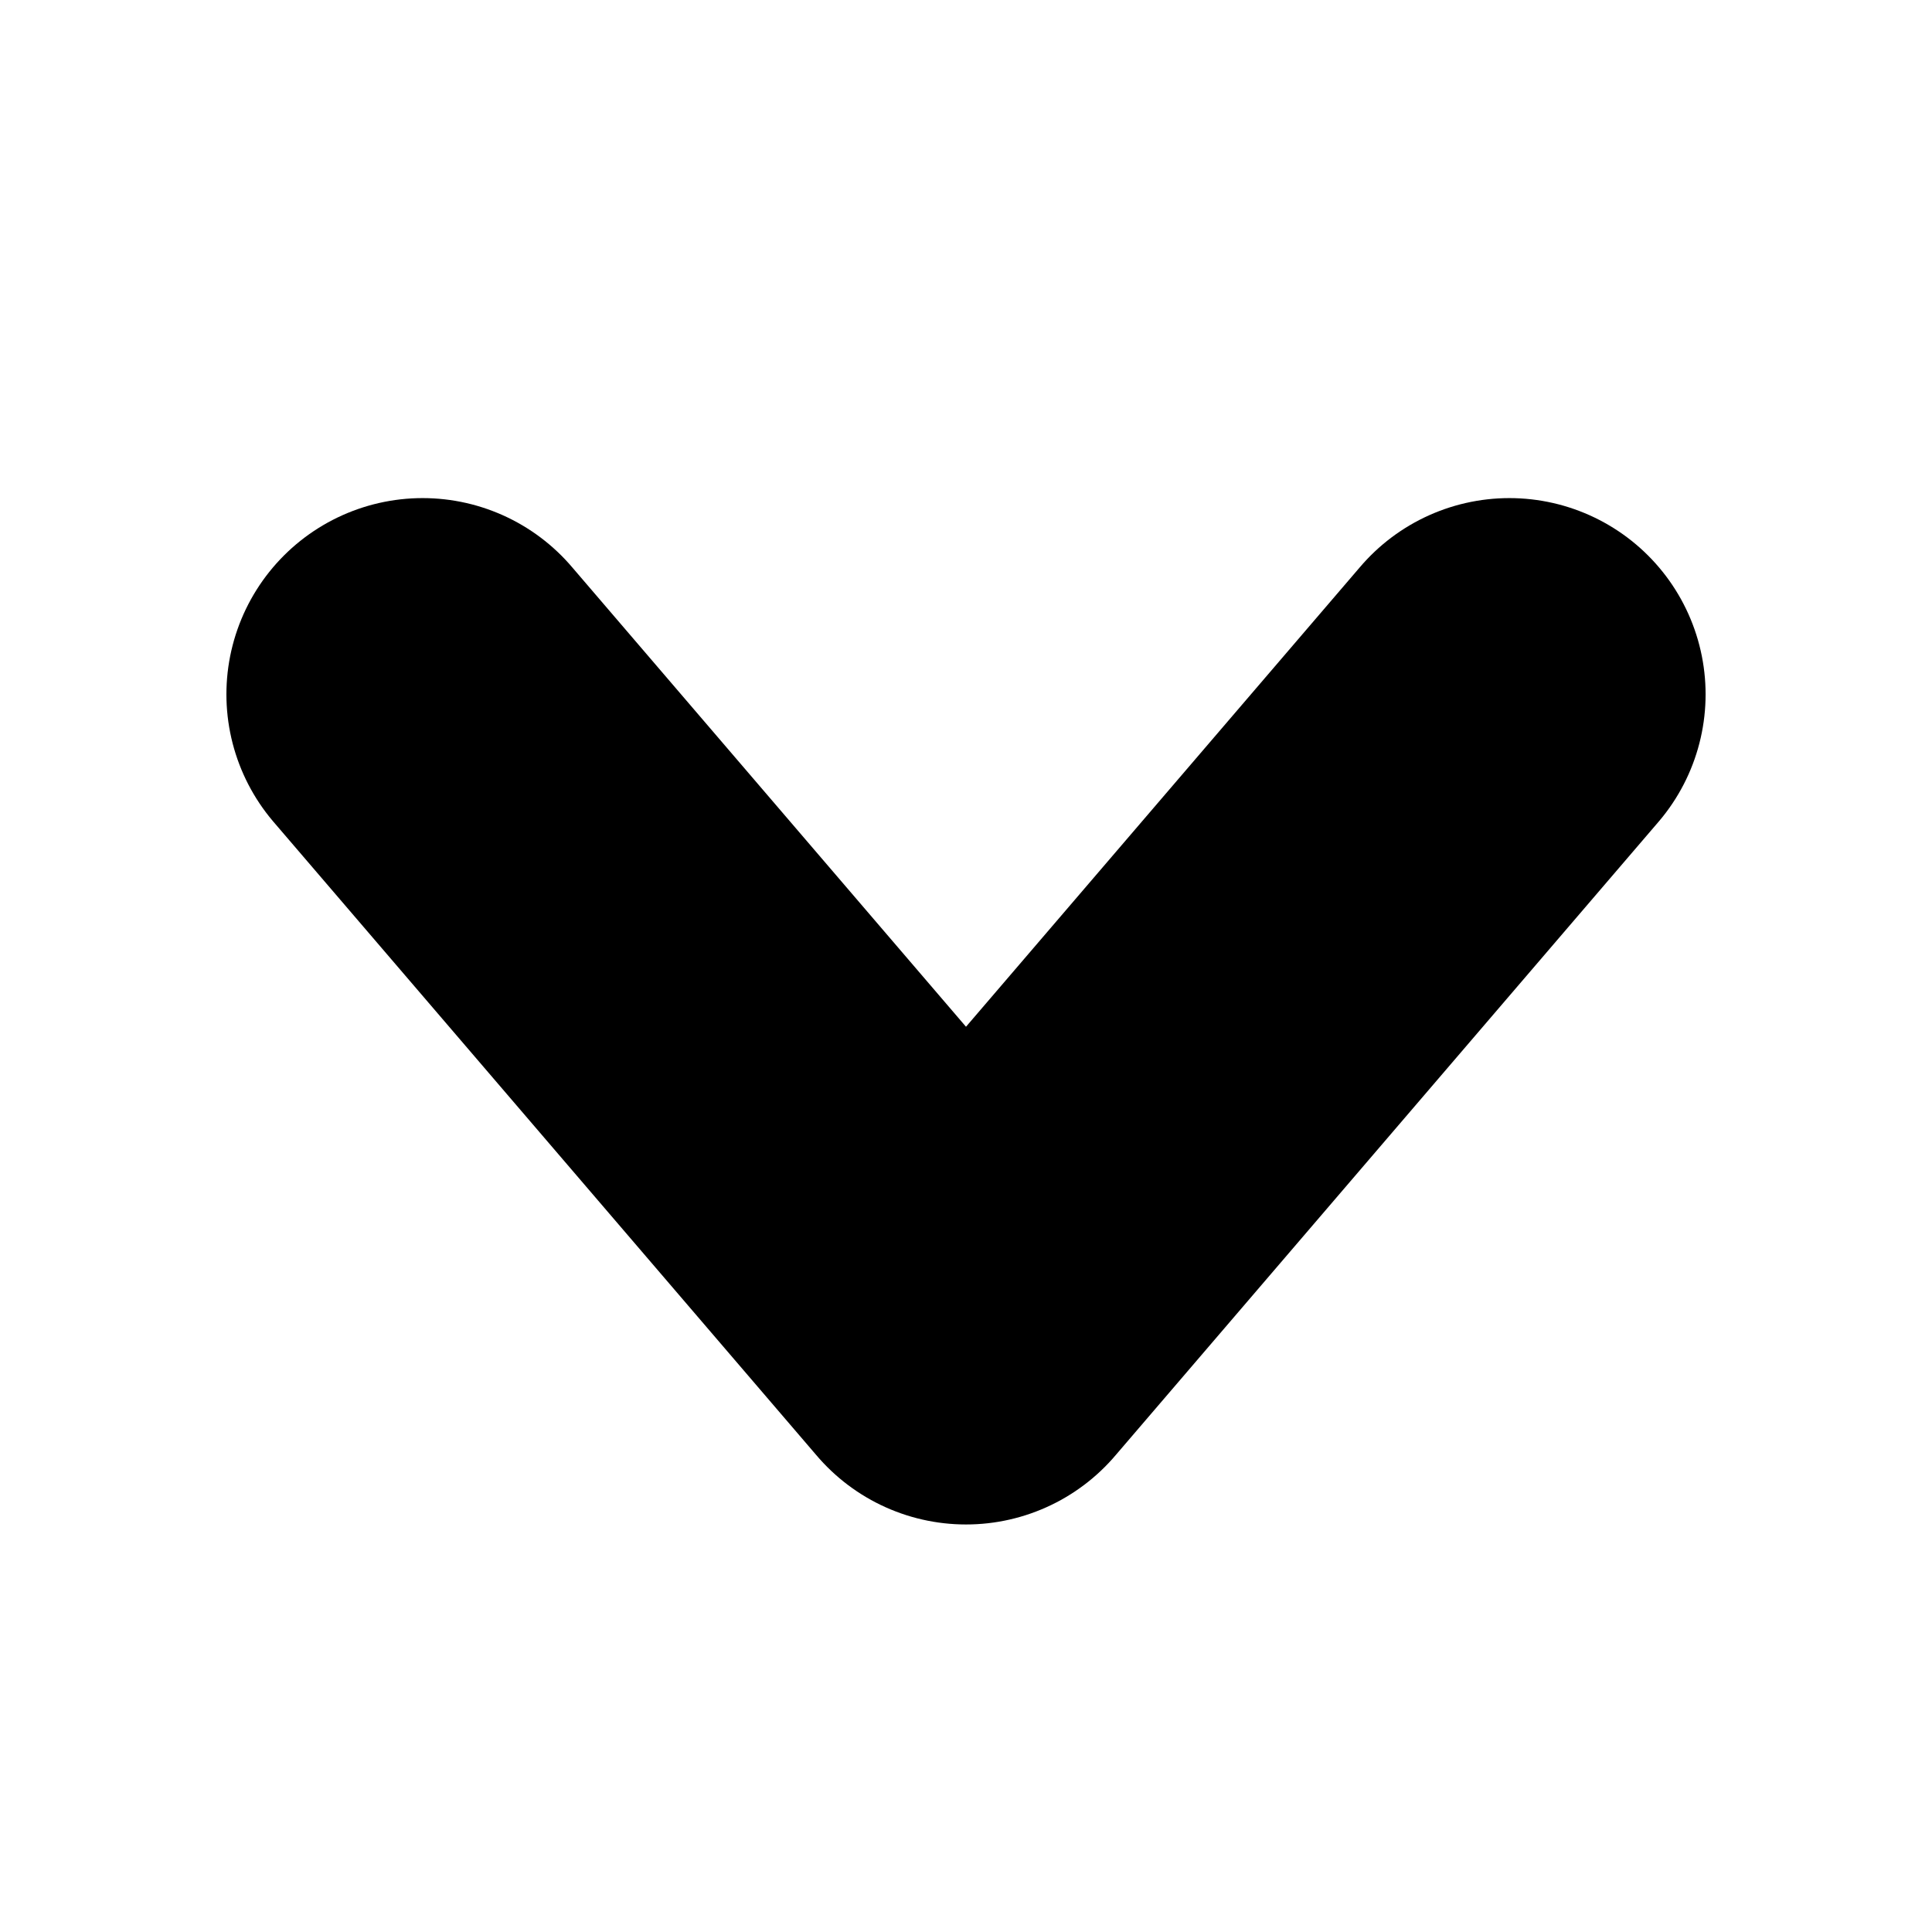
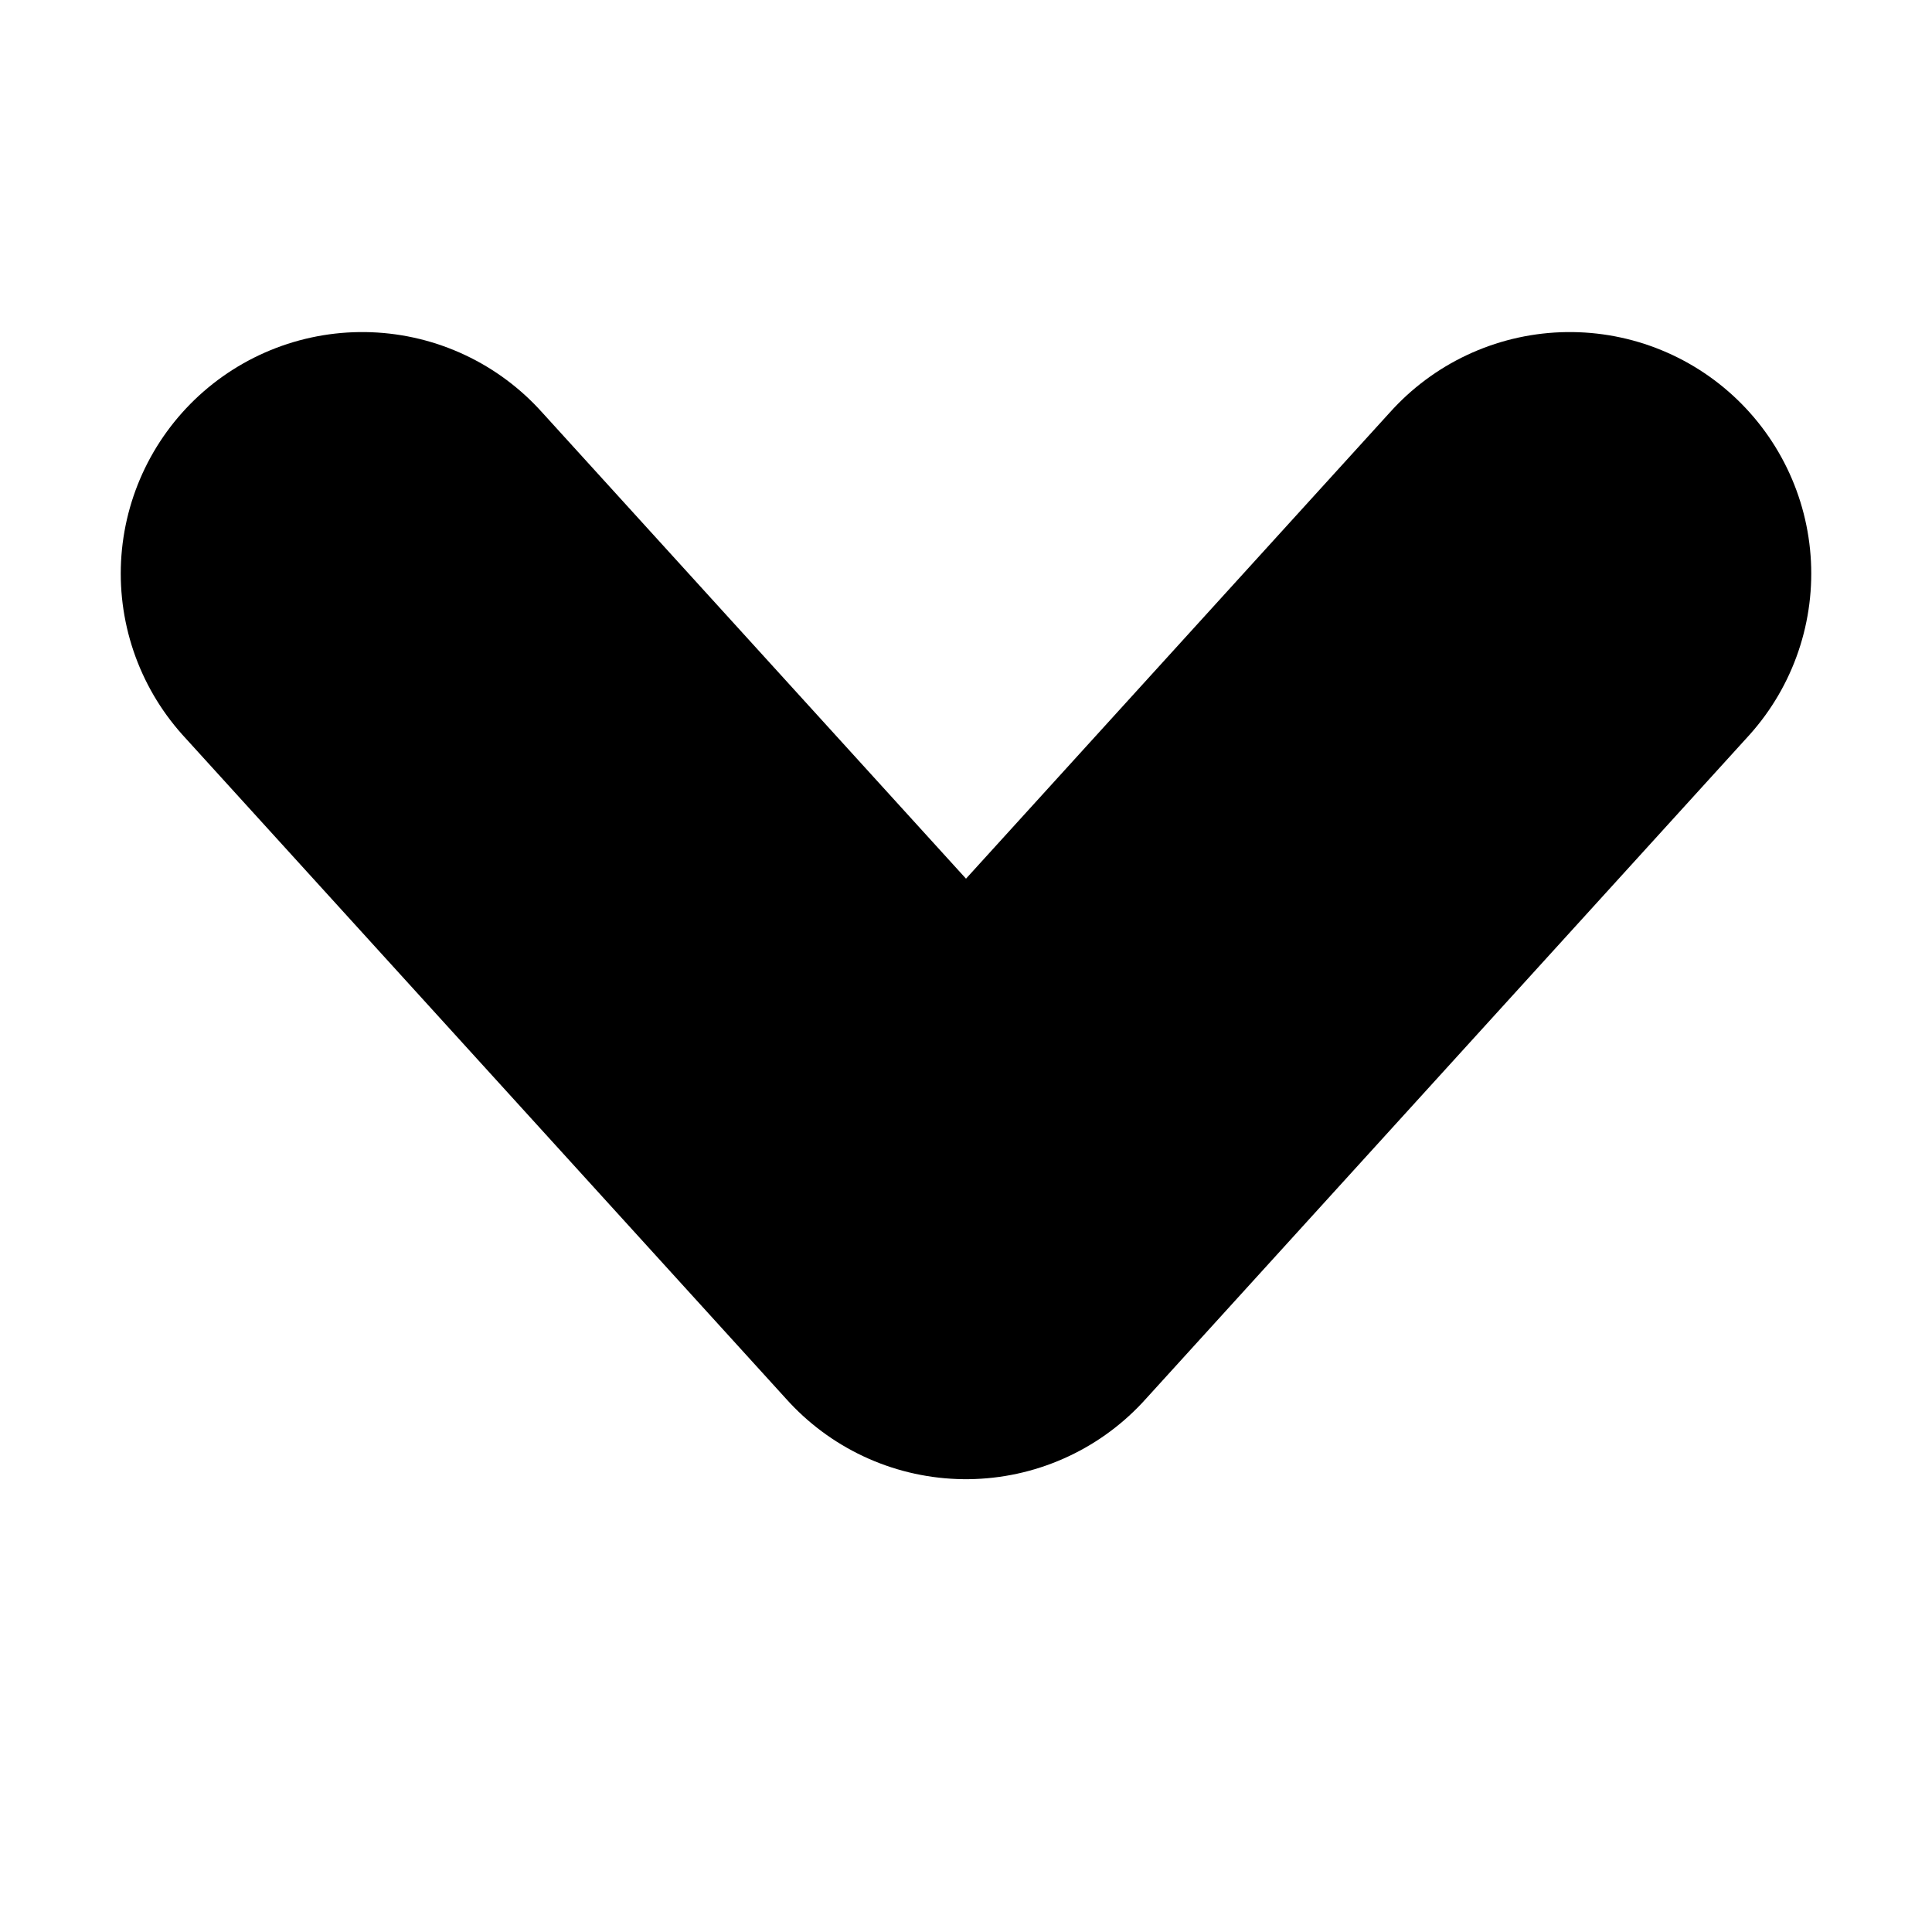
<svg xmlns="http://www.w3.org/2000/svg" viewBox="0 0 32 32" fill="none">
-   <path d="M7 11.5 L16 22 L25 11.5" stroke="black" stroke-width="6.5" stroke-linecap="round" stroke-linejoin="round" />
+   <g transform="translate(0 2)">
+     <path d="M6 7.5L16 18.5L26 7.5" stroke="black" stroke-width="8" stroke-linecap="round" stroke-linejoin="round" />
+   </g>
</svg>
